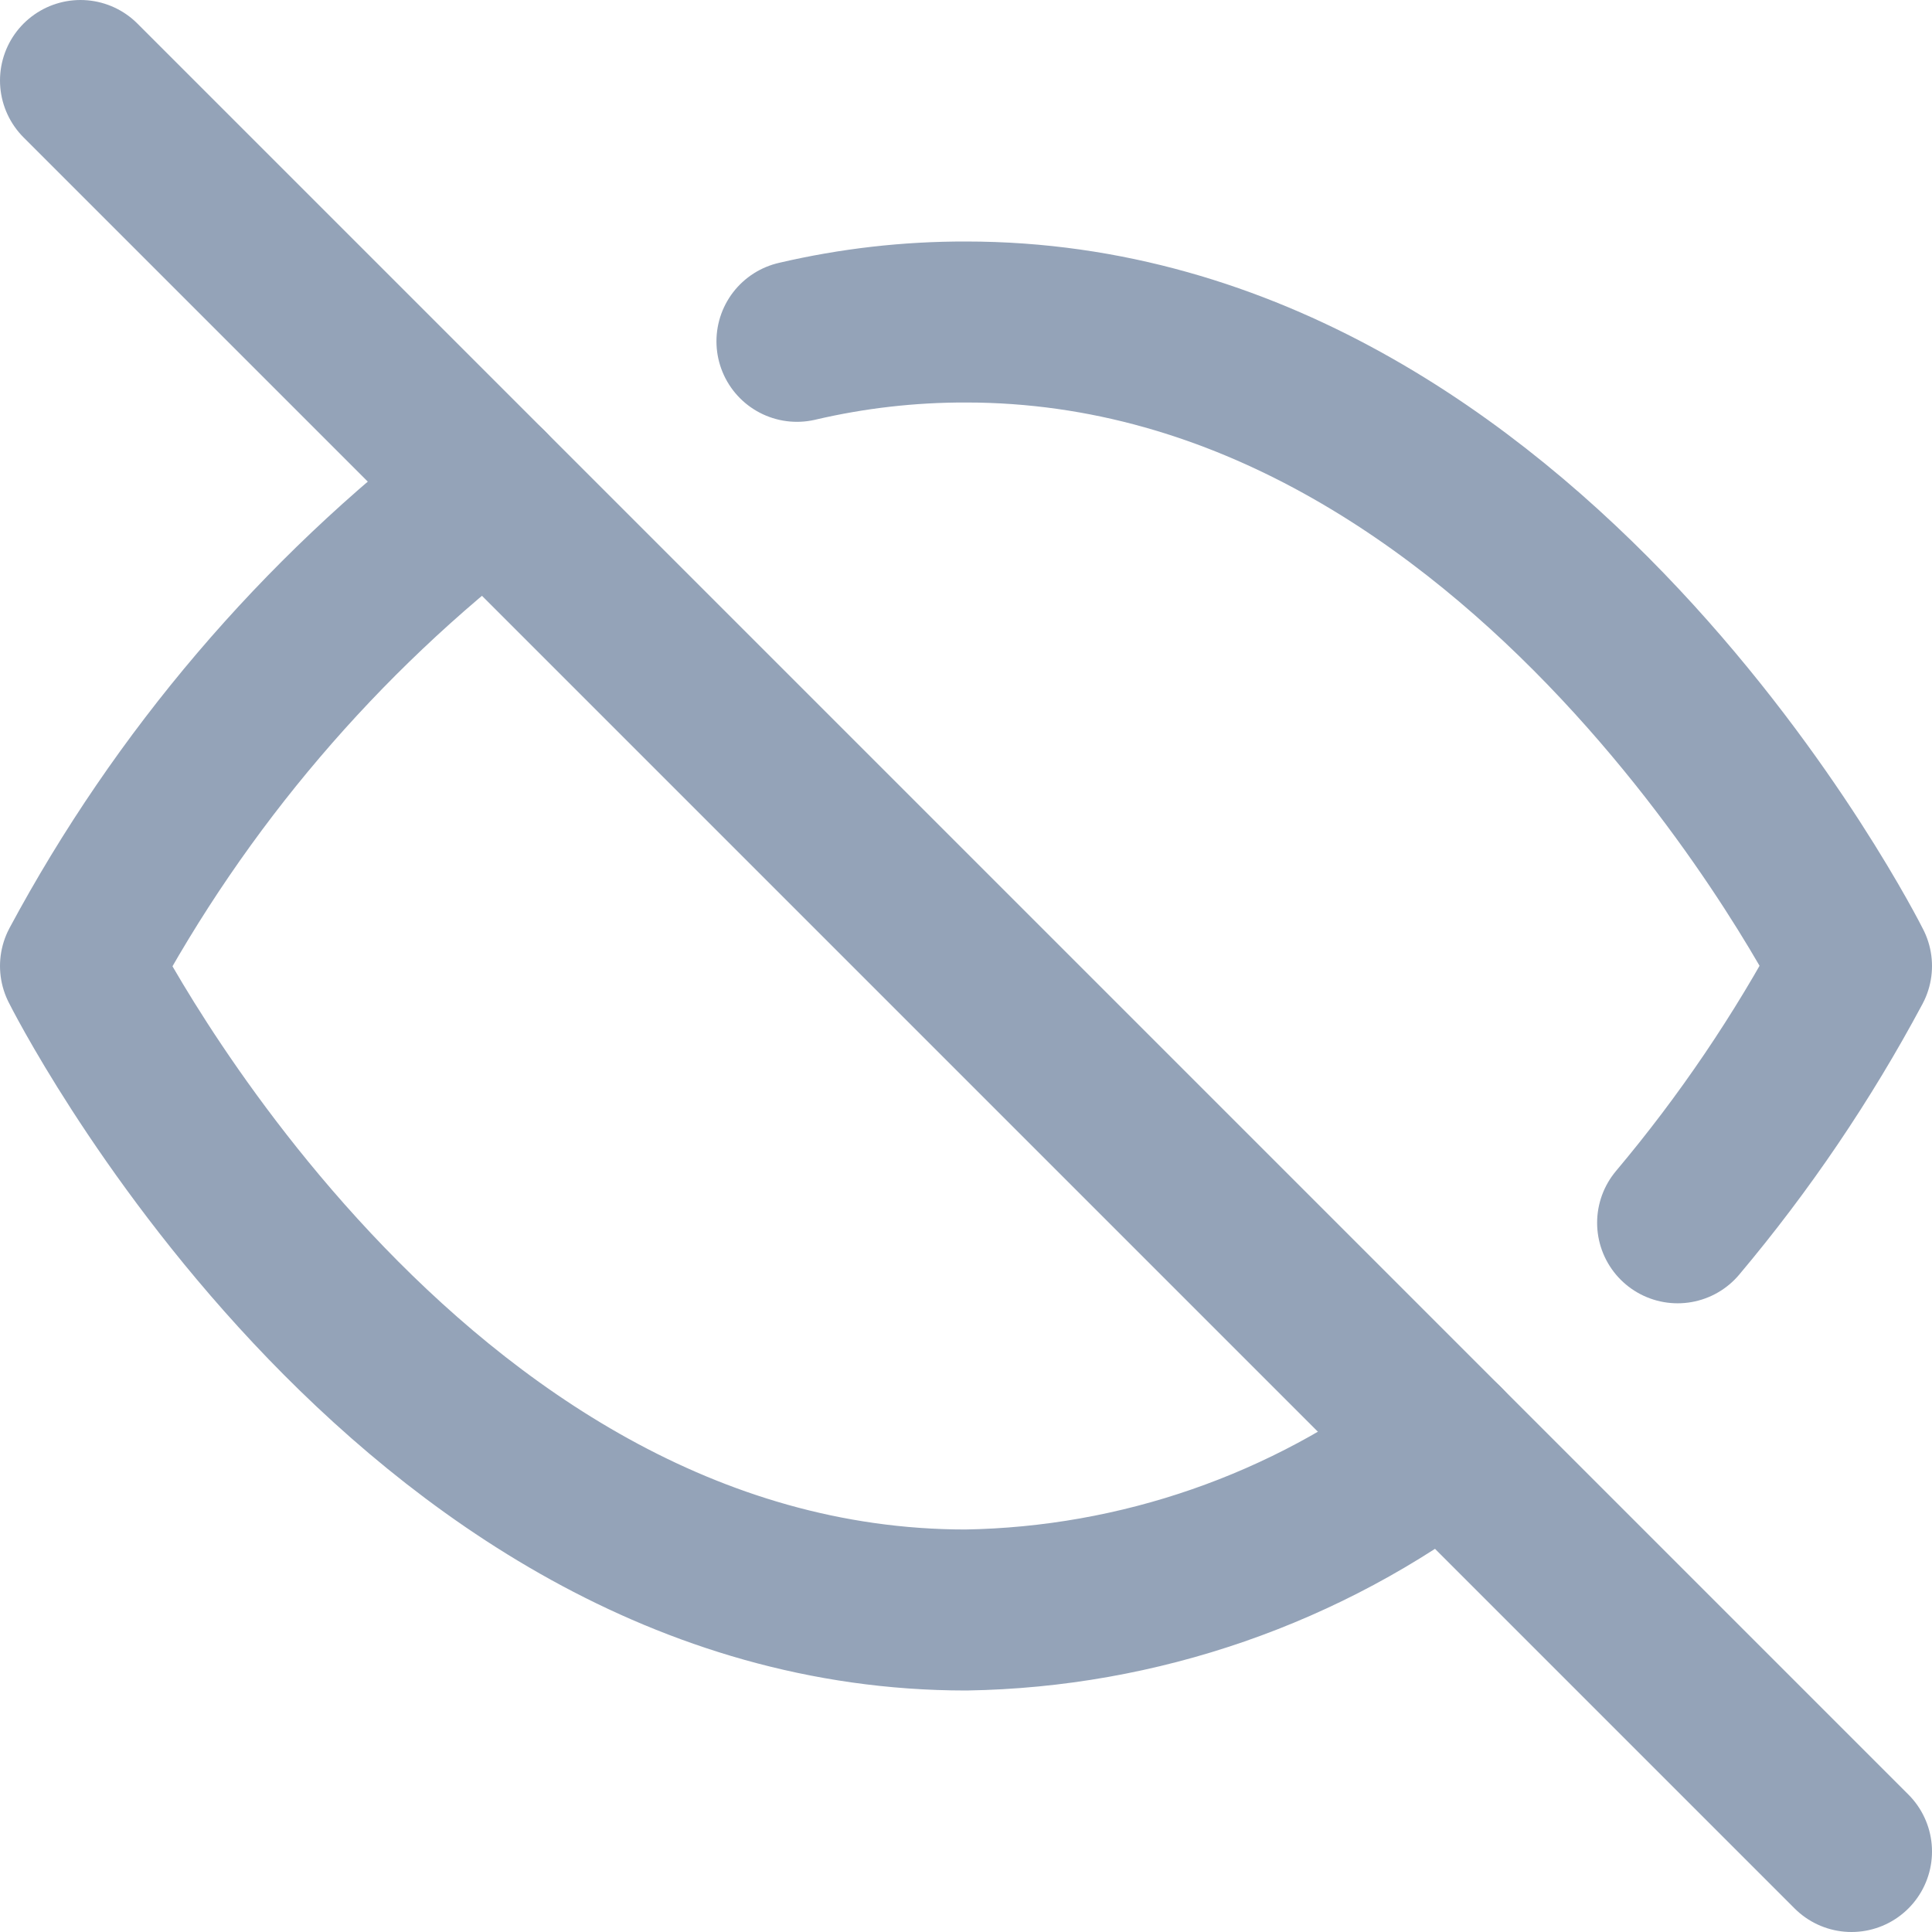
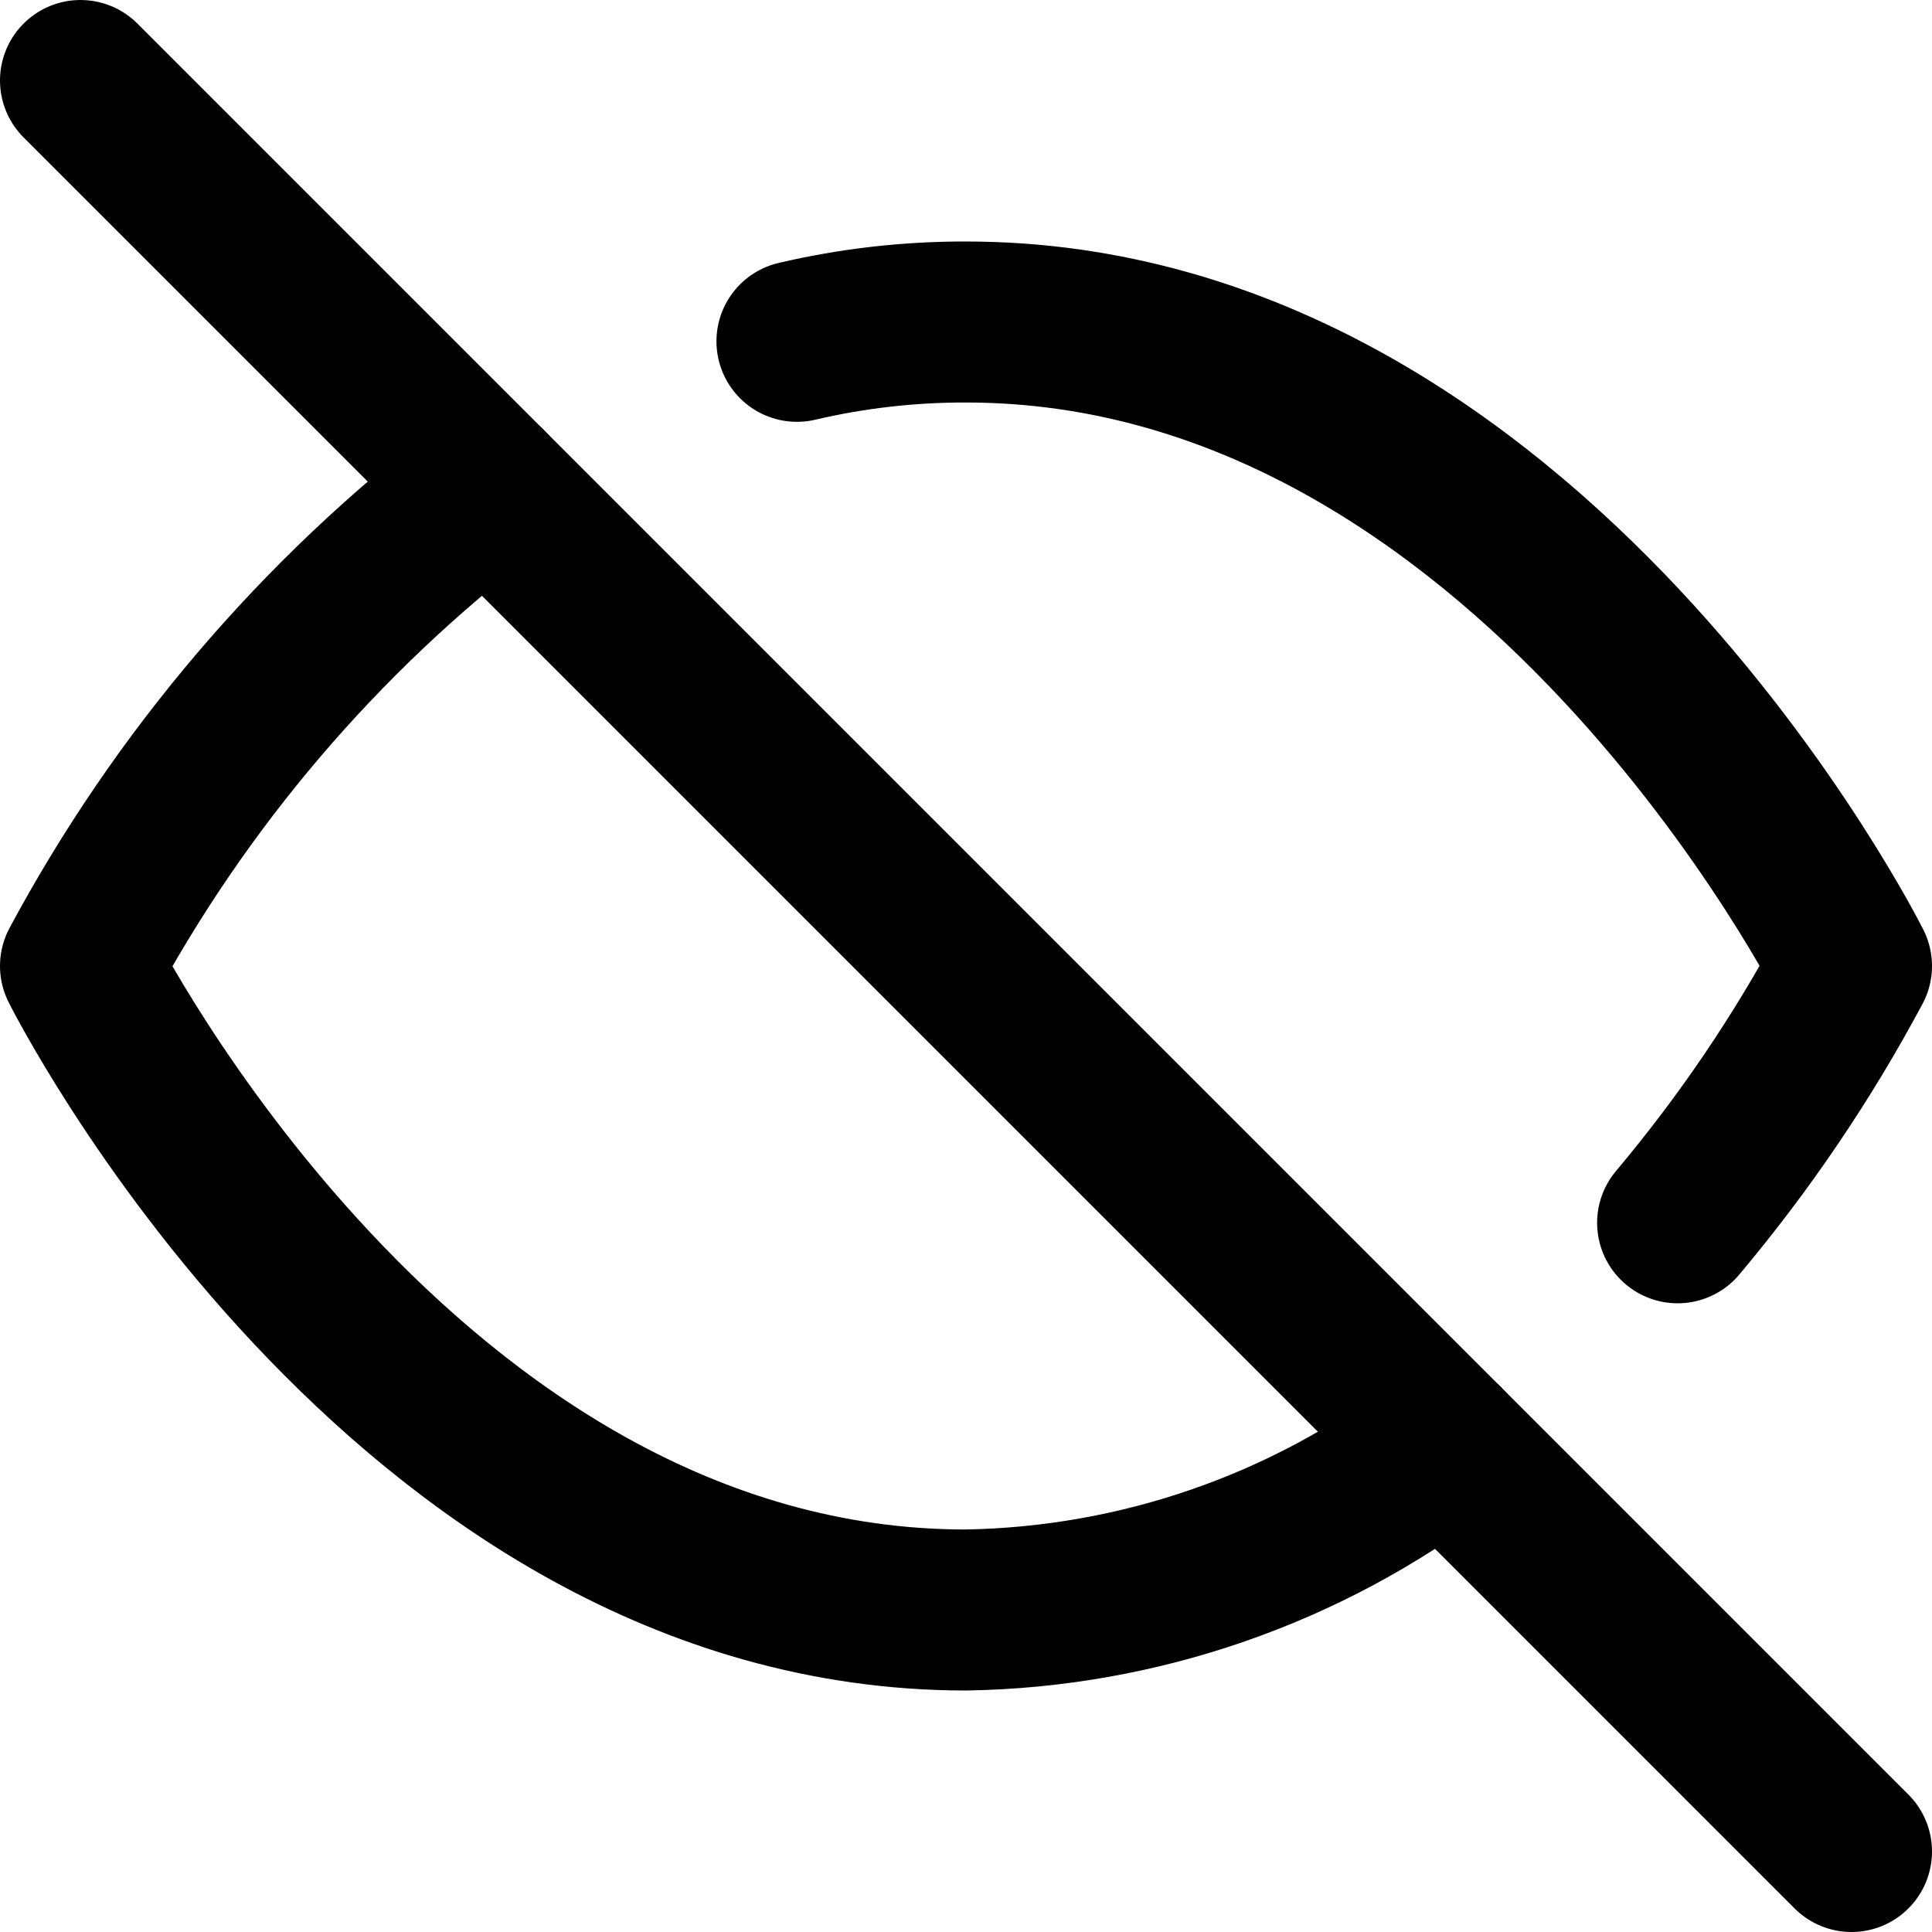
- <svg xmlns="http://www.w3.org/2000/svg" viewBox="0 0 24 24" fill="none" stroke="#94a3b8" stroke-width="2" stroke-linecap="round" stroke-linejoin="round">
+ <svg xmlns="http://www.w3.org/2000/svg" viewBox="0 0 24 24" fill="none" stroke="currentColor" stroke-width="2" stroke-linecap="round" stroke-linejoin="round">
  <path d="M17.94 17.94A10.07 10.07 0 0 1 12 20c-7 0-11-8-11-8a18.45 18.45 0 0 1 5.06-5.94" />
  <path d="M9.9 4.24A9.12 9.12 0 0 1 12 4c7 0 11 8 11 8a18.5 18.5 0 0 1-2.16 3.19" />
  <line x1="1" y1="1" x2="23" y2="23" />
</svg>
